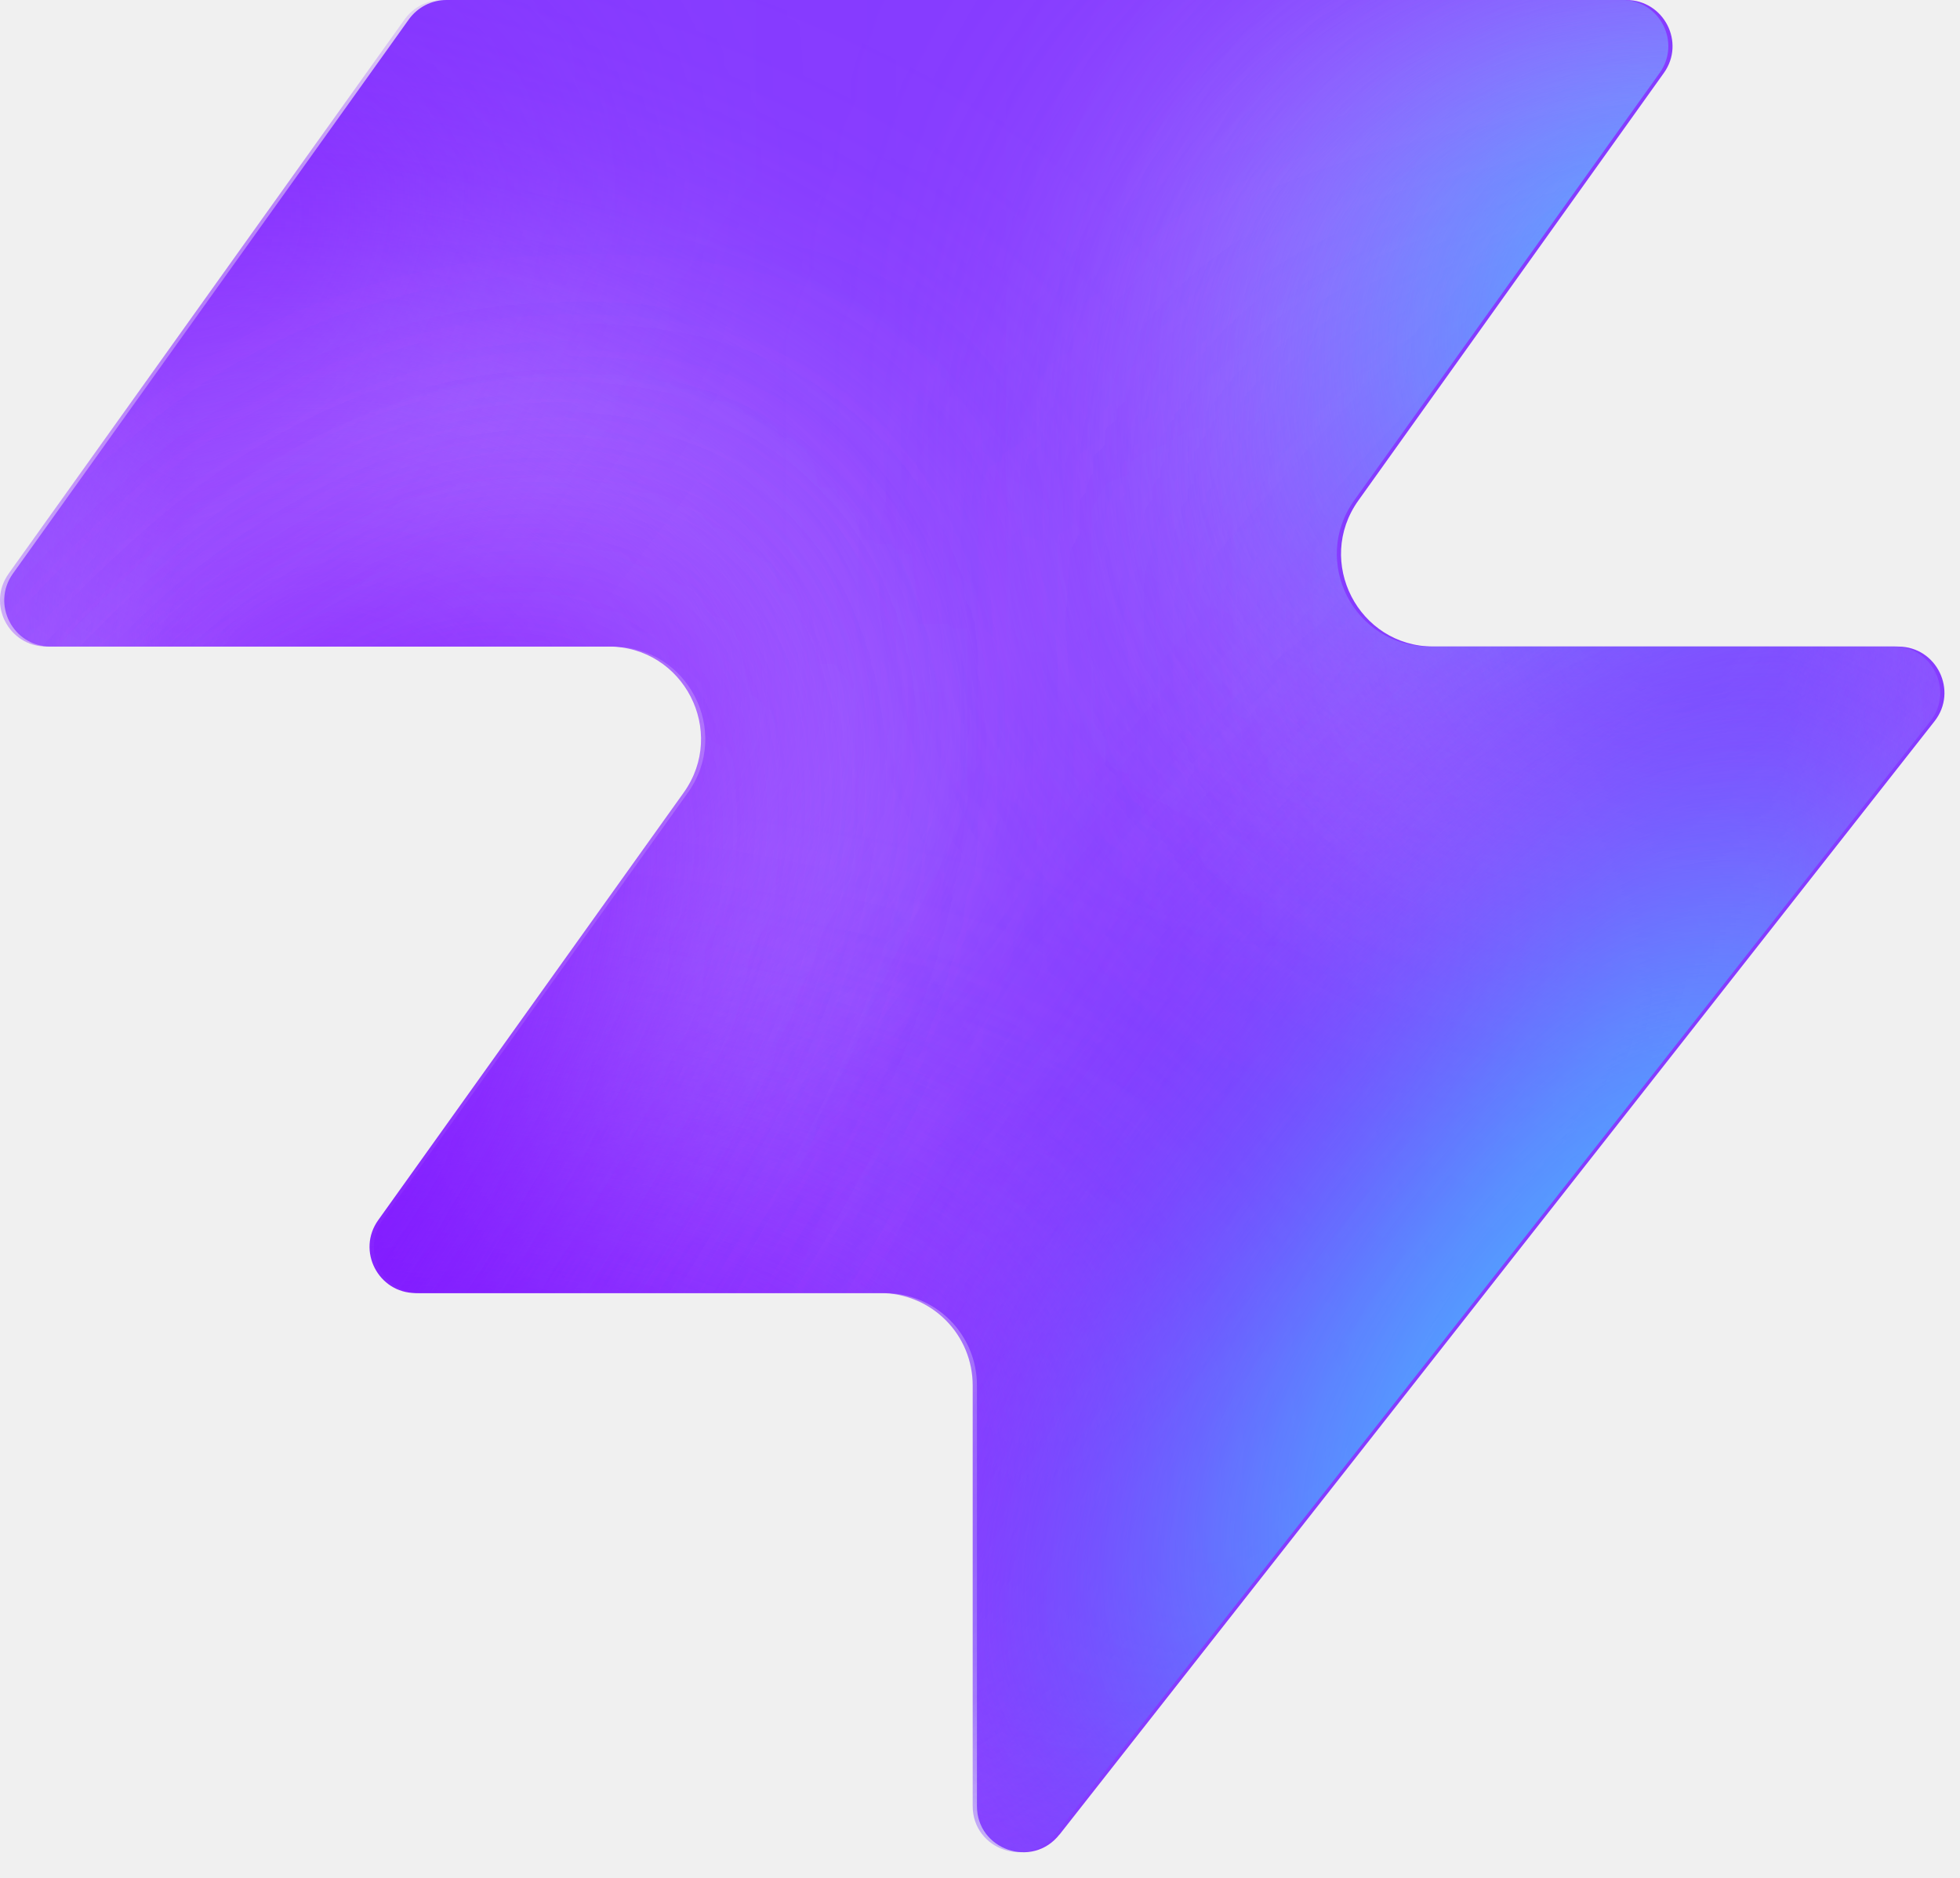
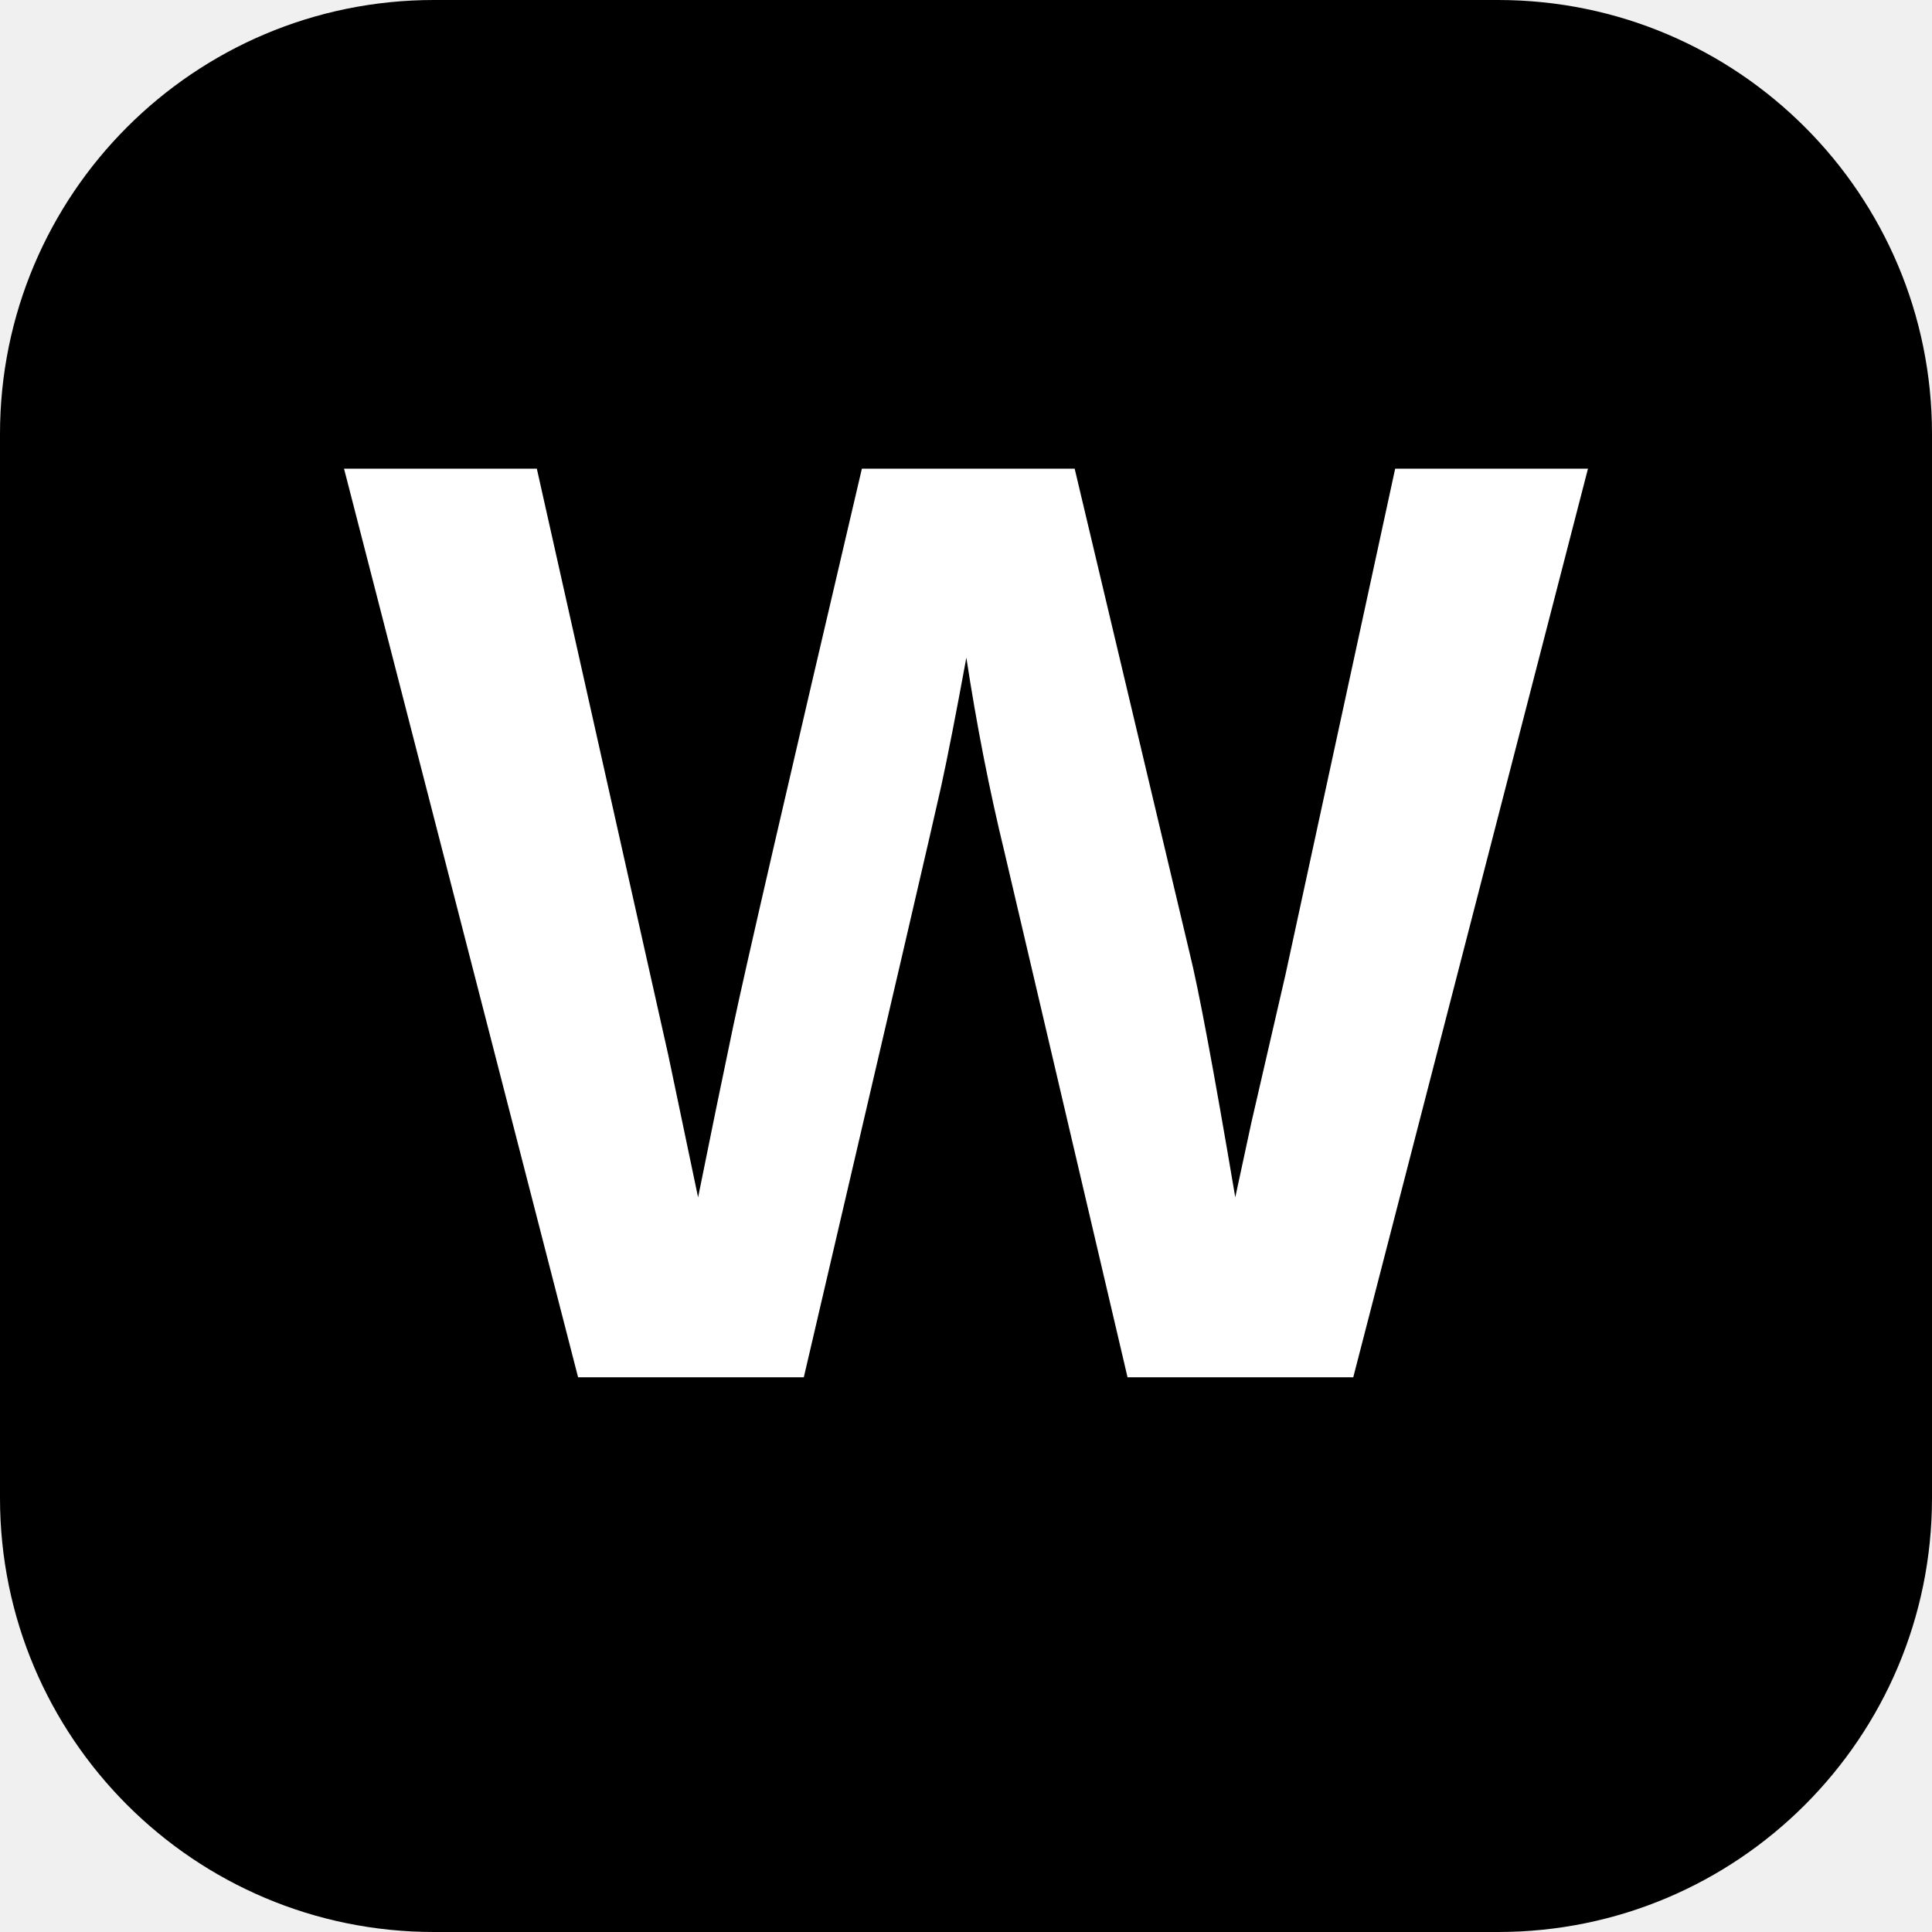
- <svg xmlns="http://www.w3.org/2000/svg" width="48" height="46" fill="none" viewBox="0 0 48 46">
-   <path fill="#863bff" d="M25.946 44.938c-.664.845-2.021.375-2.021-.698V33.937a2.26 2.26 0 0 0-2.262-2.262H10.287c-.92 0-1.456-1.04-.92-1.788l7.48-10.471c1.07-1.497 0-3.578-1.842-3.578H1.237c-.92 0-1.456-1.04-.92-1.788L10.013.474c.214-.297.556-.474.92-.474h28.894c.92 0 1.456 1.04.92 1.788l-7.48 10.471c-1.07 1.498 0 3.579 1.842 3.579h11.377c.943 0 1.473 1.088.89 1.83L25.947 44.94z" style="fill:#863bff;fill:color(display-p3 .525 .23 1);fill-opacity:1" />
-   <mask id="a" width="48" height="46" x="0" y="0" maskUnits="userSpaceOnUse" style="mask-type:alpha">
-     <path fill="#000" d="M25.842 44.938c-.664.844-2.021.375-2.021-.698V33.937a2.26 2.26 0 0 0-2.262-2.262H10.183c-.92 0-1.456-1.04-.92-1.788l7.48-10.471c1.07-1.498 0-3.579-1.842-3.579H1.133c-.92 0-1.456-1.04-.92-1.787L9.91.473c.214-.297.556-.474.92-.474h28.894c.92 0 1.456 1.04.92 1.788l-7.48 10.471c-1.07 1.498 0 3.578 1.842 3.578h11.377c.943 0 1.473 1.088.89 1.832L25.843 44.94z" style="fill:#000;fill-opacity:1" />
-   </mask>
-   <g mask="url(#a)">
-     <g filter="url(#b)">
-       <ellipse cx="5.508" cy="14.704" fill="#ede6ff" rx="5.508" ry="14.704" style="fill:#ede6ff;fill:color(display-p3 .927 .903 1);fill-opacity:1" transform="matrix(.00324 1 1 -.00324 -4.47 31.516)" />
-     </g>
-     <g filter="url(#c)">
-       <ellipse cx="10.399" cy="29.851" fill="#ede6ff" rx="10.399" ry="29.851" style="fill:#ede6ff;fill:color(display-p3 .927 .903 1);fill-opacity:1" transform="matrix(.00324 1 1 -.00324 -39.328 7.883)" />
-     </g>
-     <g filter="url(#d)">
-       <ellipse cx="5.508" cy="30.487" fill="#7e14ff" rx="5.508" ry="30.487" style="fill:#7e14ff;fill:color(display-p3 .492 .077 1);fill-opacity:1" transform="rotate(89.814 -25.913 -14.639)scale(1 -1)" />
-     </g>
-     <g filter="url(#e)">
-       <ellipse cx="5.508" cy="30.599" fill="#7e14ff" rx="5.508" ry="30.599" style="fill:#7e14ff;fill:color(display-p3 .492 .077 1);fill-opacity:1" transform="rotate(89.814 -32.644 -3.334)scale(1 -1)" />
-     </g>
-     <g filter="url(#f)">
-       <ellipse cx="5.508" cy="30.599" fill="#7e14ff" rx="5.508" ry="30.599" style="fill:#7e14ff;fill:color(display-p3 .492 .077 1);fill-opacity:1" transform="matrix(.00324 1 1 -.00324 -34.34 30.47)" />
-     </g>
-     <g filter="url(#g)">
-       <ellipse cx="14.072" cy="22.078" fill="#ede6ff" rx="14.072" ry="22.078" style="fill:#ede6ff;fill:color(display-p3 .927 .903 1);fill-opacity:1" transform="rotate(93.35 24.506 48.493)scale(-1 1)" />
-     </g>
-     <g filter="url(#h)">
-       <ellipse cx="3.47" cy="21.501" fill="#7e14ff" rx="3.47" ry="21.501" style="fill:#7e14ff;fill:color(display-p3 .492 .077 1);fill-opacity:1" transform="rotate(89.009 28.708 47.59)scale(-1 1)" />
-     </g>
-     <g filter="url(#i)">
-       <ellipse cx="3.47" cy="21.501" fill="#7e14ff" rx="3.47" ry="21.501" style="fill:#7e14ff;fill:color(display-p3 .492 .077 1);fill-opacity:1" transform="rotate(89.009 28.708 47.59)scale(-1 1)" />
-     </g>
-     <g filter="url(#j)">
-       <ellipse cx=".387" cy="8.972" fill="#7e14ff" rx="4.407" ry="29.108" style="fill:#7e14ff;fill:color(display-p3 .492 .077 1);fill-opacity:1" transform="rotate(39.51 .387 8.972)" />
-     </g>
-     <g filter="url(#k)">
-       <ellipse cx="47.523" cy="-6.092" fill="#7e14ff" rx="4.407" ry="29.108" style="fill:#7e14ff;fill:color(display-p3 .492 .077 1);fill-opacity:1" transform="rotate(37.892 47.523 -6.092)" />
-     </g>
-     <g filter="url(#l)">
-       <ellipse cx="41.412" cy="6.333" fill="#47bfff" rx="5.971" ry="9.665" style="fill:#47bfff;fill:color(display-p3 .28 .748 1);fill-opacity:1" transform="rotate(37.892 41.412 6.333)" />
-     </g>
-     <g filter="url(#m)">
-       <ellipse cx="-1.879" cy="38.332" fill="#7e14ff" rx="4.407" ry="29.108" style="fill:#7e14ff;fill:color(display-p3 .492 .077 1);fill-opacity:1" transform="rotate(37.892 -1.88 38.332)" />
-     </g>
-     <g filter="url(#n)">
-       <ellipse cx="-1.879" cy="38.332" fill="#7e14ff" rx="4.407" ry="29.108" style="fill:#7e14ff;fill:color(display-p3 .492 .077 1);fill-opacity:1" transform="rotate(37.892 -1.88 38.332)" />
-     </g>
-     <g filter="url(#o)">
-       <ellipse cx="35.651" cy="29.907" fill="#7e14ff" rx="4.407" ry="29.108" style="fill:#7e14ff;fill:color(display-p3 .492 .077 1);fill-opacity:1" transform="rotate(37.892 35.651 29.907)" />
-     </g>
-     <g filter="url(#p)">
-       <ellipse cx="38.418" cy="32.4" fill="#47bfff" rx="5.971" ry="15.297" style="fill:#47bfff;fill:color(display-p3 .28 .748 1);fill-opacity:1" transform="rotate(37.892 38.418 32.4)" />
-     </g>
-   </g>
-   <defs>
-     <filter id="b" width="60.045" height="41.654" x="-19.77" y="16.149" color-interpolation-filters="sRGB" filterUnits="userSpaceOnUse">
-       <feFlood flood-opacity="0" result="BackgroundImageFix" />
-       <feBlend in="SourceGraphic" in2="BackgroundImageFix" result="shape" />
-       <feGaussianBlur result="effect1_foregroundBlur_2002_17158" stdDeviation="7.659" />
-     </filter>
-     <filter id="c" width="90.34" height="51.437" x="-54.613" y="-7.533" color-interpolation-filters="sRGB" filterUnits="userSpaceOnUse">
-       <feFlood flood-opacity="0" result="BackgroundImageFix" />
-       <feBlend in="SourceGraphic" in2="BackgroundImageFix" result="shape" />
-       <feGaussianBlur result="effect1_foregroundBlur_2002_17158" stdDeviation="7.659" />
-     </filter>
-     <filter id="d" width="79.355" height="29.4" x="-49.64" y="2.03" color-interpolation-filters="sRGB" filterUnits="userSpaceOnUse">
-       <feFlood flood-opacity="0" result="BackgroundImageFix" />
-       <feBlend in="SourceGraphic" in2="BackgroundImageFix" result="shape" />
-       <feGaussianBlur result="effect1_foregroundBlur_2002_17158" stdDeviation="4.596" />
-     </filter>
-     <filter id="e" width="79.579" height="29.4" x="-45.045" y="20.029" color-interpolation-filters="sRGB" filterUnits="userSpaceOnUse">
-       <feFlood flood-opacity="0" result="BackgroundImageFix" />
-       <feBlend in="SourceGraphic" in2="BackgroundImageFix" result="shape" />
-       <feGaussianBlur result="effect1_foregroundBlur_2002_17158" stdDeviation="4.596" />
-     </filter>
-     <filter id="f" width="79.579" height="29.4" x="-43.513" y="21.178" color-interpolation-filters="sRGB" filterUnits="userSpaceOnUse">
-       <feFlood flood-opacity="0" result="BackgroundImageFix" />
-       <feBlend in="SourceGraphic" in2="BackgroundImageFix" result="shape" />
-       <feGaussianBlur result="effect1_foregroundBlur_2002_17158" stdDeviation="4.596" />
-     </filter>
-     <filter id="g" width="74.749" height="58.852" x="15.756" y="-17.901" color-interpolation-filters="sRGB" filterUnits="userSpaceOnUse">
-       <feFlood flood-opacity="0" result="BackgroundImageFix" />
-       <feBlend in="SourceGraphic" in2="BackgroundImageFix" result="shape" />
-       <feGaussianBlur result="effect1_foregroundBlur_2002_17158" stdDeviation="7.659" />
-     </filter>
-     <filter id="h" width="61.377" height="25.362" x="23.548" y="2.284" color-interpolation-filters="sRGB" filterUnits="userSpaceOnUse">
-       <feFlood flood-opacity="0" result="BackgroundImageFix" />
-       <feBlend in="SourceGraphic" in2="BackgroundImageFix" result="shape" />
-       <feGaussianBlur result="effect1_foregroundBlur_2002_17158" stdDeviation="4.596" />
-     </filter>
-     <filter id="i" width="61.377" height="25.362" x="23.548" y="2.284" color-interpolation-filters="sRGB" filterUnits="userSpaceOnUse">
-       <feFlood flood-opacity="0" result="BackgroundImageFix" />
-       <feBlend in="SourceGraphic" in2="BackgroundImageFix" result="shape" />
-       <feGaussianBlur result="effect1_foregroundBlur_2002_17158" stdDeviation="4.596" />
-     </filter>
-     <filter id="j" width="56.045" height="63.649" x="-27.636" y="-22.853" color-interpolation-filters="sRGB" filterUnits="userSpaceOnUse">
-       <feFlood flood-opacity="0" result="BackgroundImageFix" />
-       <feBlend in="SourceGraphic" in2="BackgroundImageFix" result="shape" />
-       <feGaussianBlur result="effect1_foregroundBlur_2002_17158" stdDeviation="4.596" />
-     </filter>
-     <filter id="k" width="54.814" height="64.646" x="20.116" y="-38.415" color-interpolation-filters="sRGB" filterUnits="userSpaceOnUse">
-       <feFlood flood-opacity="0" result="BackgroundImageFix" />
-       <feBlend in="SourceGraphic" in2="BackgroundImageFix" result="shape" />
-       <feGaussianBlur result="effect1_foregroundBlur_2002_17158" stdDeviation="4.596" />
-     </filter>
-     <filter id="l" width="33.541" height="35.313" x="24.641" y="-11.323" color-interpolation-filters="sRGB" filterUnits="userSpaceOnUse">
-       <feFlood flood-opacity="0" result="BackgroundImageFix" />
-       <feBlend in="SourceGraphic" in2="BackgroundImageFix" result="shape" />
-       <feGaussianBlur result="effect1_foregroundBlur_2002_17158" stdDeviation="4.596" />
-     </filter>
-     <filter id="m" width="54.814" height="64.646" x="-29.286" y="6.009" color-interpolation-filters="sRGB" filterUnits="userSpaceOnUse">
-       <feFlood flood-opacity="0" result="BackgroundImageFix" />
-       <feBlend in="SourceGraphic" in2="BackgroundImageFix" result="shape" />
-       <feGaussianBlur result="effect1_foregroundBlur_2002_17158" stdDeviation="4.596" />
-     </filter>
-     <filter id="n" width="54.814" height="64.646" x="-29.286" y="6.009" color-interpolation-filters="sRGB" filterUnits="userSpaceOnUse">
-       <feFlood flood-opacity="0" result="BackgroundImageFix" />
-       <feBlend in="SourceGraphic" in2="BackgroundImageFix" result="shape" />
-       <feGaussianBlur result="effect1_foregroundBlur_2002_17158" stdDeviation="4.596" />
-     </filter>
-     <filter id="o" width="54.814" height="64.646" x="8.244" y="-2.416" color-interpolation-filters="sRGB" filterUnits="userSpaceOnUse">
-       <feFlood flood-opacity="0" result="BackgroundImageFix" />
-       <feBlend in="SourceGraphic" in2="BackgroundImageFix" result="shape" />
-       <feGaussianBlur result="effect1_foregroundBlur_2002_17158" stdDeviation="4.596" />
-     </filter>
-     <filter id="p" width="39.409" height="43.623" x="18.713" y="10.588" color-interpolation-filters="sRGB" filterUnits="userSpaceOnUse">
-       <feFlood flood-opacity="0" result="BackgroundImageFix" />
-       <feBlend in="SourceGraphic" in2="BackgroundImageFix" result="shape" />
-       <feGaussianBlur result="effect1_foregroundBlur_2002_17158" stdDeviation="4.596" />
-     </filter>
-   </defs>
+ <svg xmlns="http://www.w3.org/2000/svg" viewBox="0 0 512 512">
+   <rect width="512" height="512" rx="115" fill="#000000" />
+   <text x="256" y="365" font-family="Arial, Helvetica, sans-serif" font-size="350" font-weight="900" fill="#FFFFFF" text-anchor="middle">
+         W
+     </text>
</svg>
